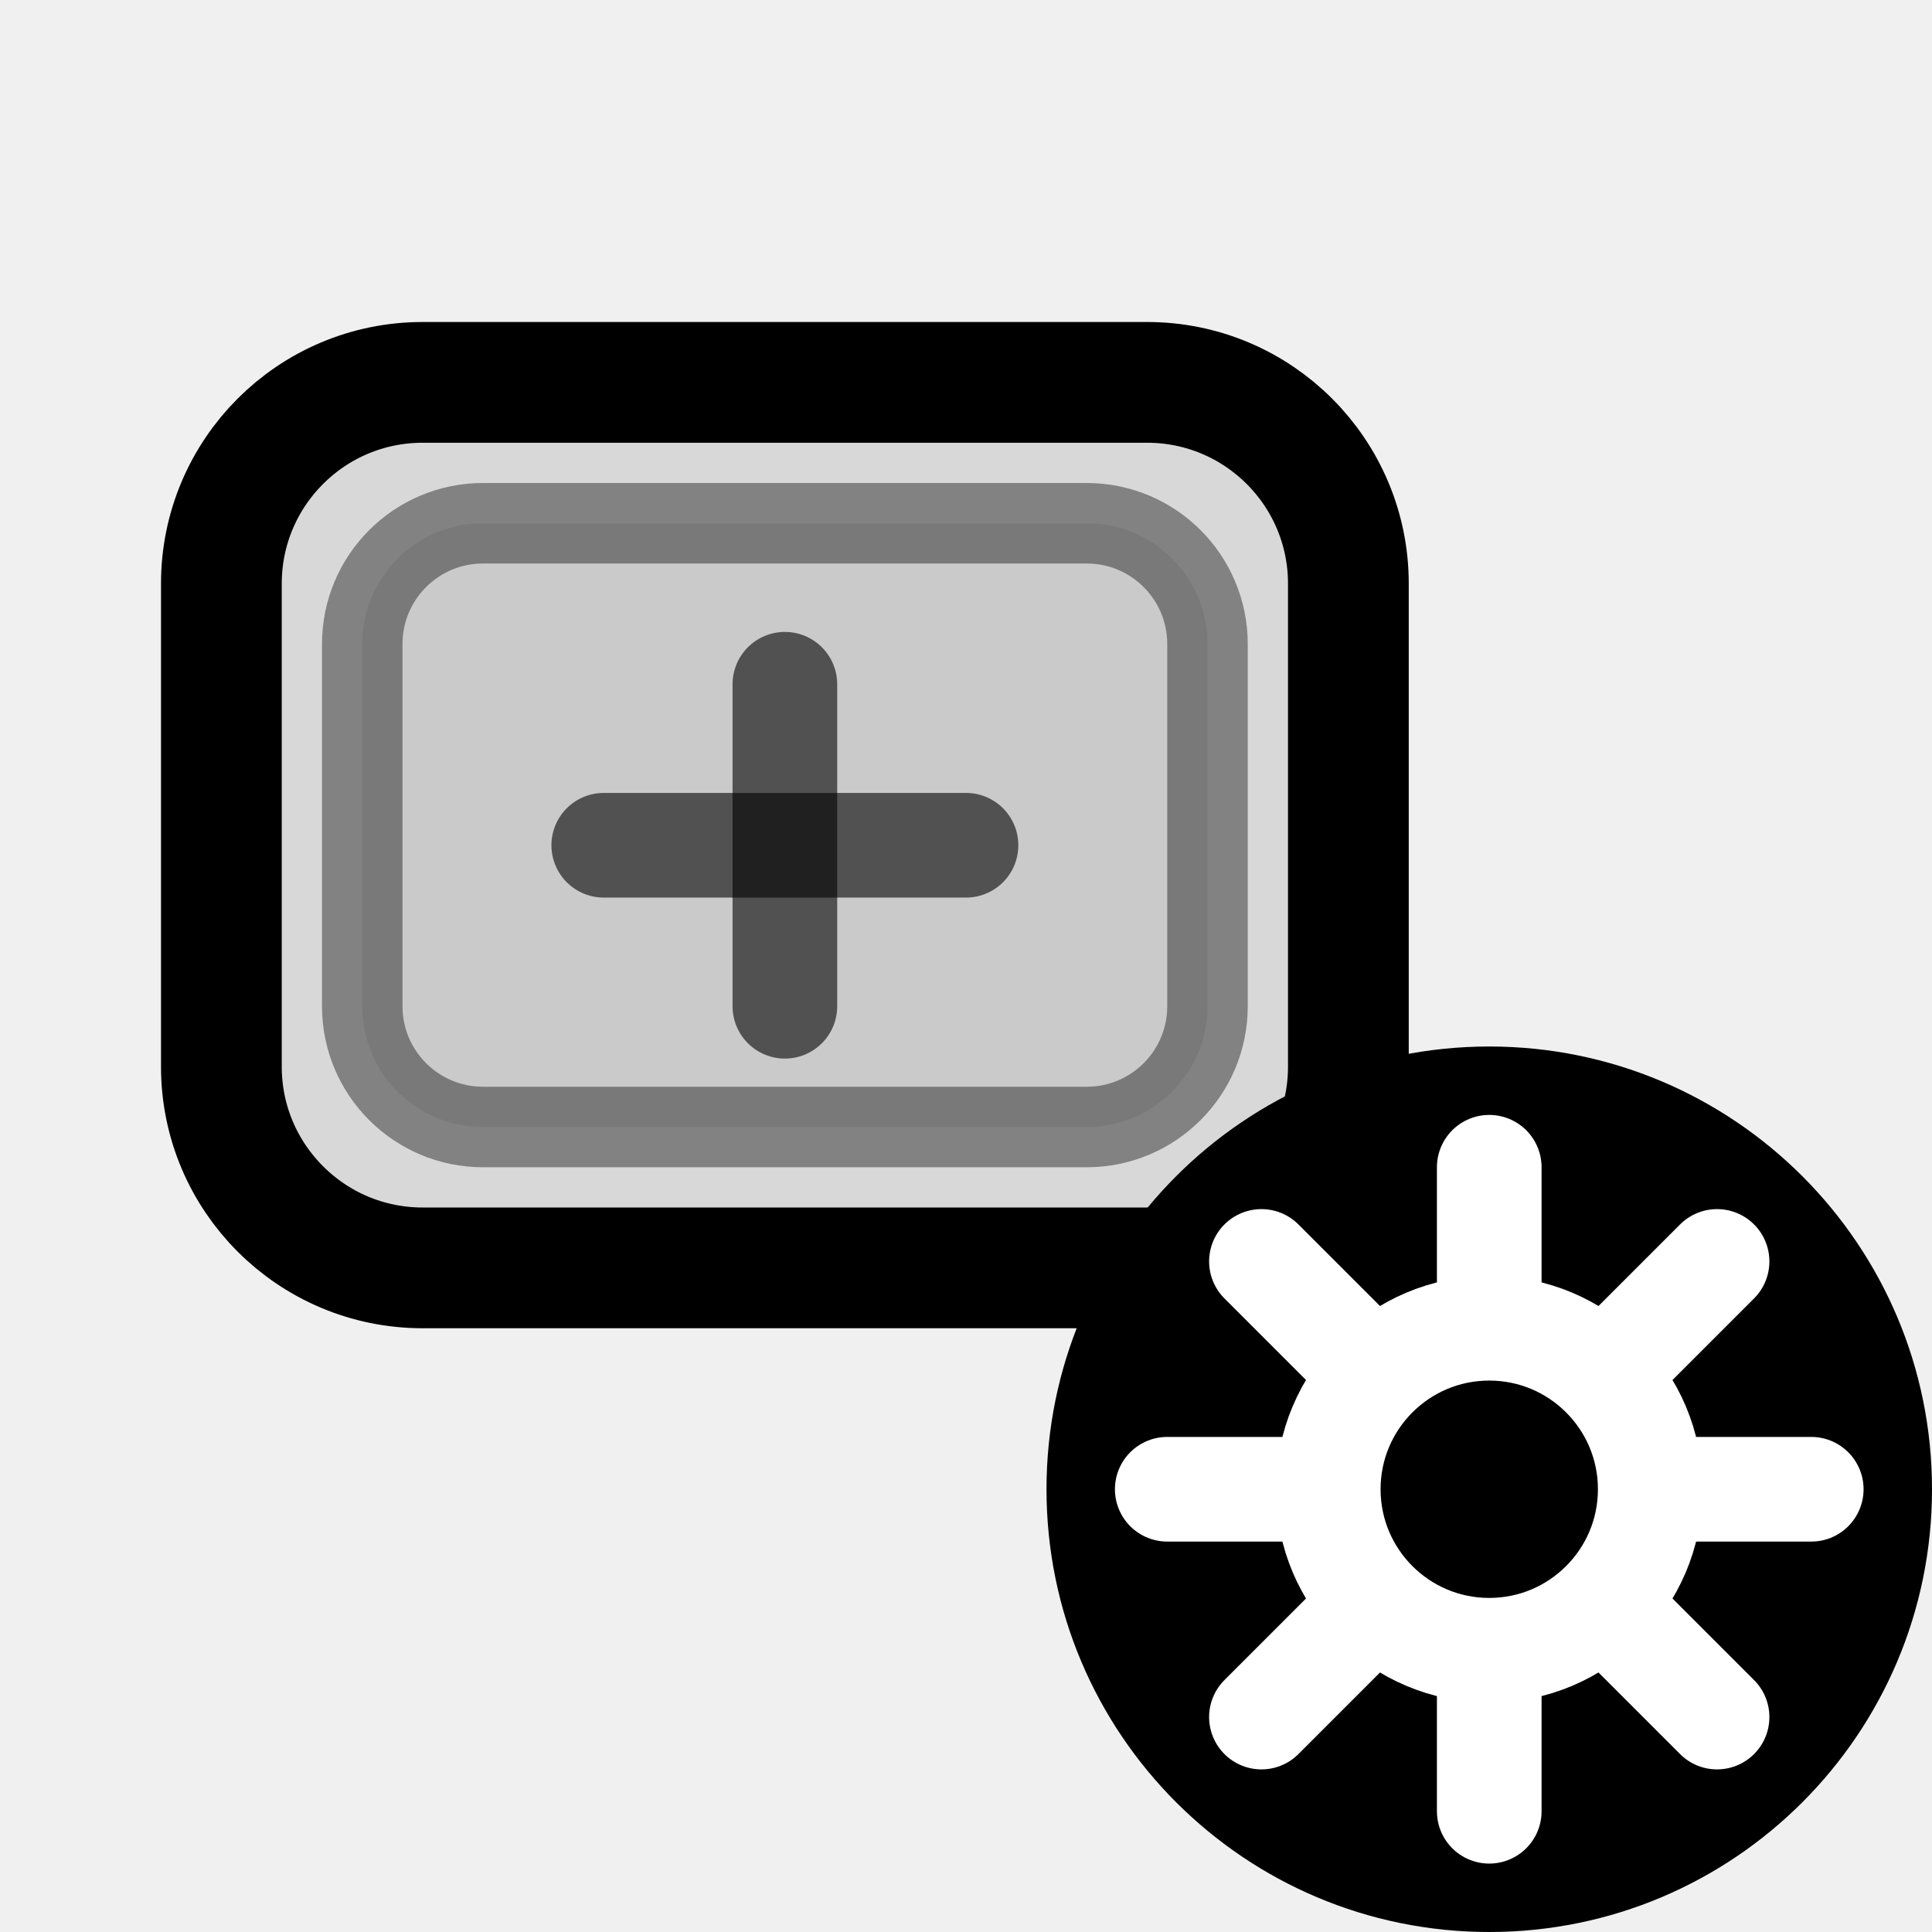
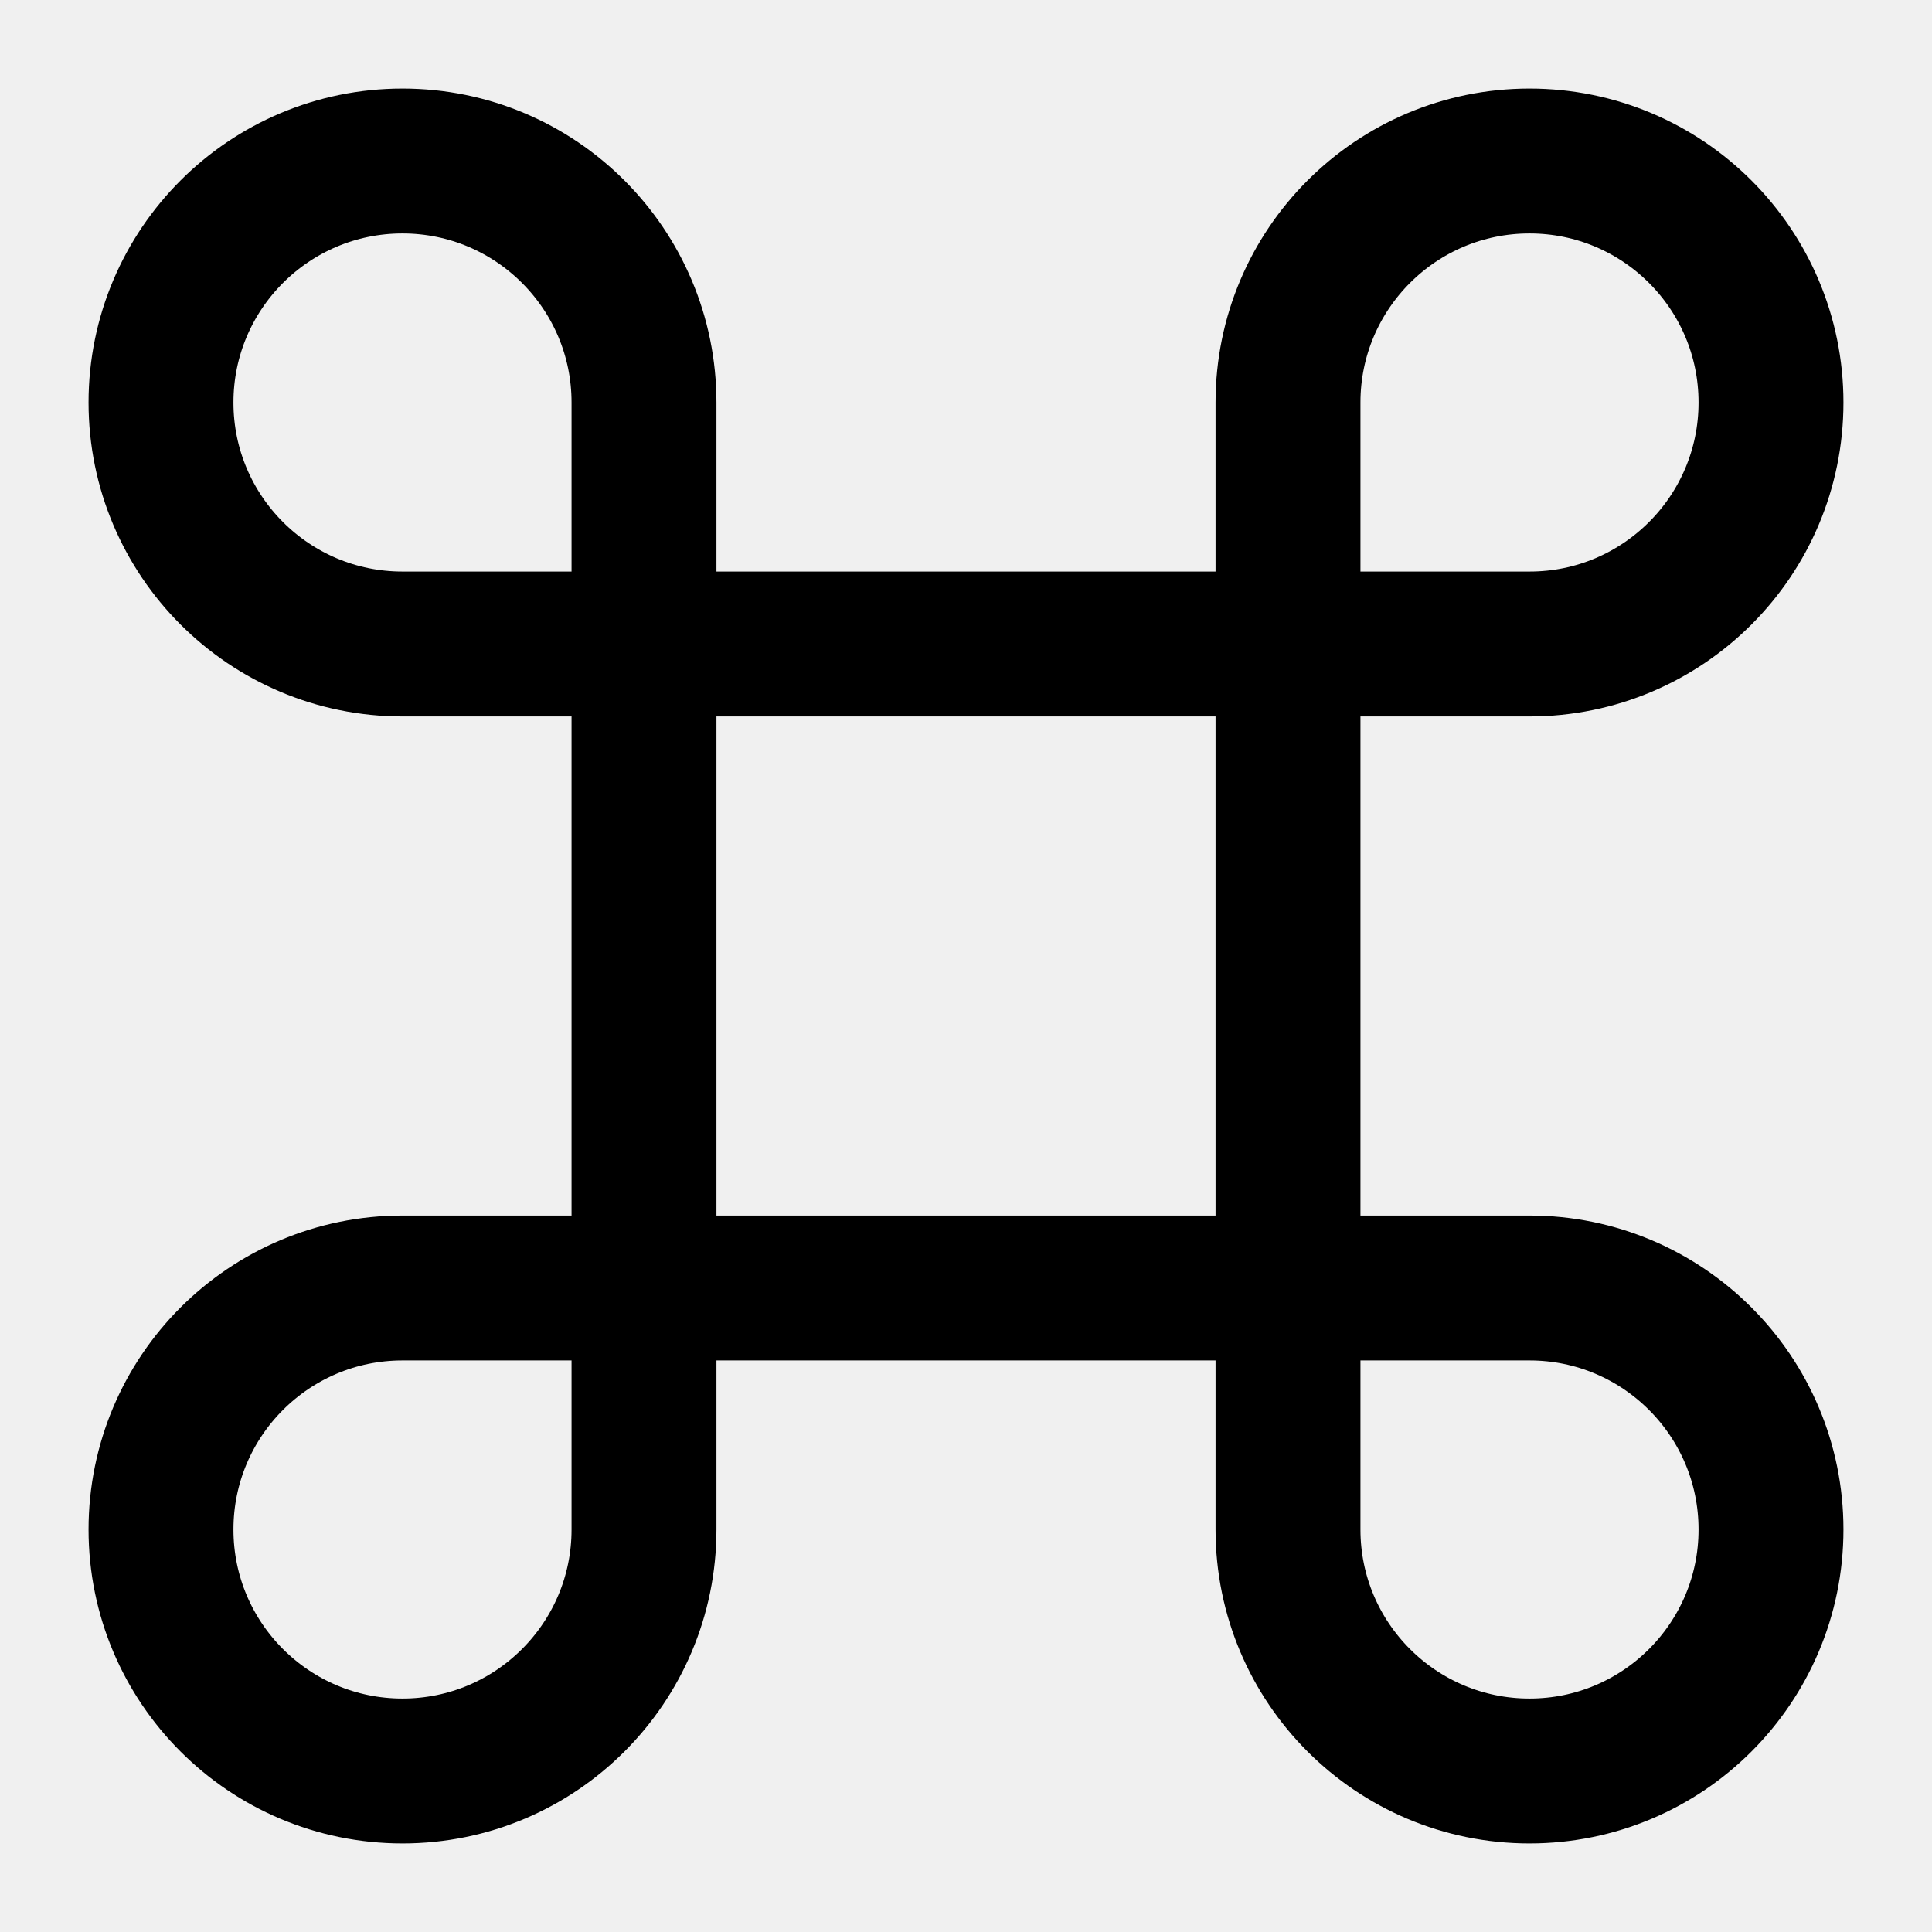
<svg xmlns="http://www.w3.org/2000/svg" width="24" height="24" viewBox="0 0 24 24" fill="none">
-   <rect x="2.75" y="4.75" width="14" height="11" rx="2.5" fill="currentColor" fill-opacity="0.1" stroke="currentColor" stroke-width="1.5" />
-   <rect x="4.5" y="6.5" width="10.5" height="7.5" rx="1.5" fill="currentColor" fill-opacity="0.07" stroke="currentColor" stroke-width="1" stroke-opacity="0.4" />
-   <path d="M7.5 10.5H12" stroke="currentColor" stroke-width="1.3" stroke-linecap="round" stroke-opacity="0.6" />
-   <path d="M9.75 8.5V12.5" stroke="currentColor" stroke-width="1.3" stroke-linecap="round" stroke-opacity="0.6" />
-   <circle cx="18.5" cy="18.5" r="5.5" fill="currentColor" />
-   <circle cx="18.5" cy="18.5" r="2" stroke="white" stroke-width="1.3" />
-   <line x1="18.5" y1="14.5" x2="18.5" y2="16" stroke="white" stroke-width="1.3" stroke-linecap="round" />
-   <line x1="18.5" y1="21" x2="18.5" y2="22.5" stroke="white" stroke-width="1.3" stroke-linecap="round" />
-   <line x1="14.5" y1="18.5" x2="16" y2="18.5" stroke="white" stroke-width="1.3" stroke-linecap="round" />
-   <line x1="21" y1="18.5" x2="22.5" y2="18.5" stroke="white" stroke-width="1.3" stroke-linecap="round" />
-   <line x1="15.67" y1="15.67" x2="16.77" y2="16.77" stroke="white" stroke-width="1.3" stroke-linecap="round" />
-   <line x1="20.23" y1="20.23" x2="21.33" y2="21.33" stroke="white" stroke-width="1.3" stroke-linecap="round" />
-   <line x1="21.33" y1="15.67" x2="20.23" y2="16.77" stroke="white" stroke-width="1.3" stroke-linecap="round" />
-   <line x1="16.77" y1="20.23" x2="15.67" y2="21.33" stroke="white" stroke-width="1.3" stroke-linecap="round" />
+   <path d="M8 8H5A3 3 0 1 1 8 5V19A3 3 0 1 1 5 16H19A3 3 0 1 1 16 19V5A3 3 0 1 1 19 8H8Z" stroke="currentColor" stroke-width="1.8" stroke-linecap="round" stroke-linejoin="round" />
</svg>
